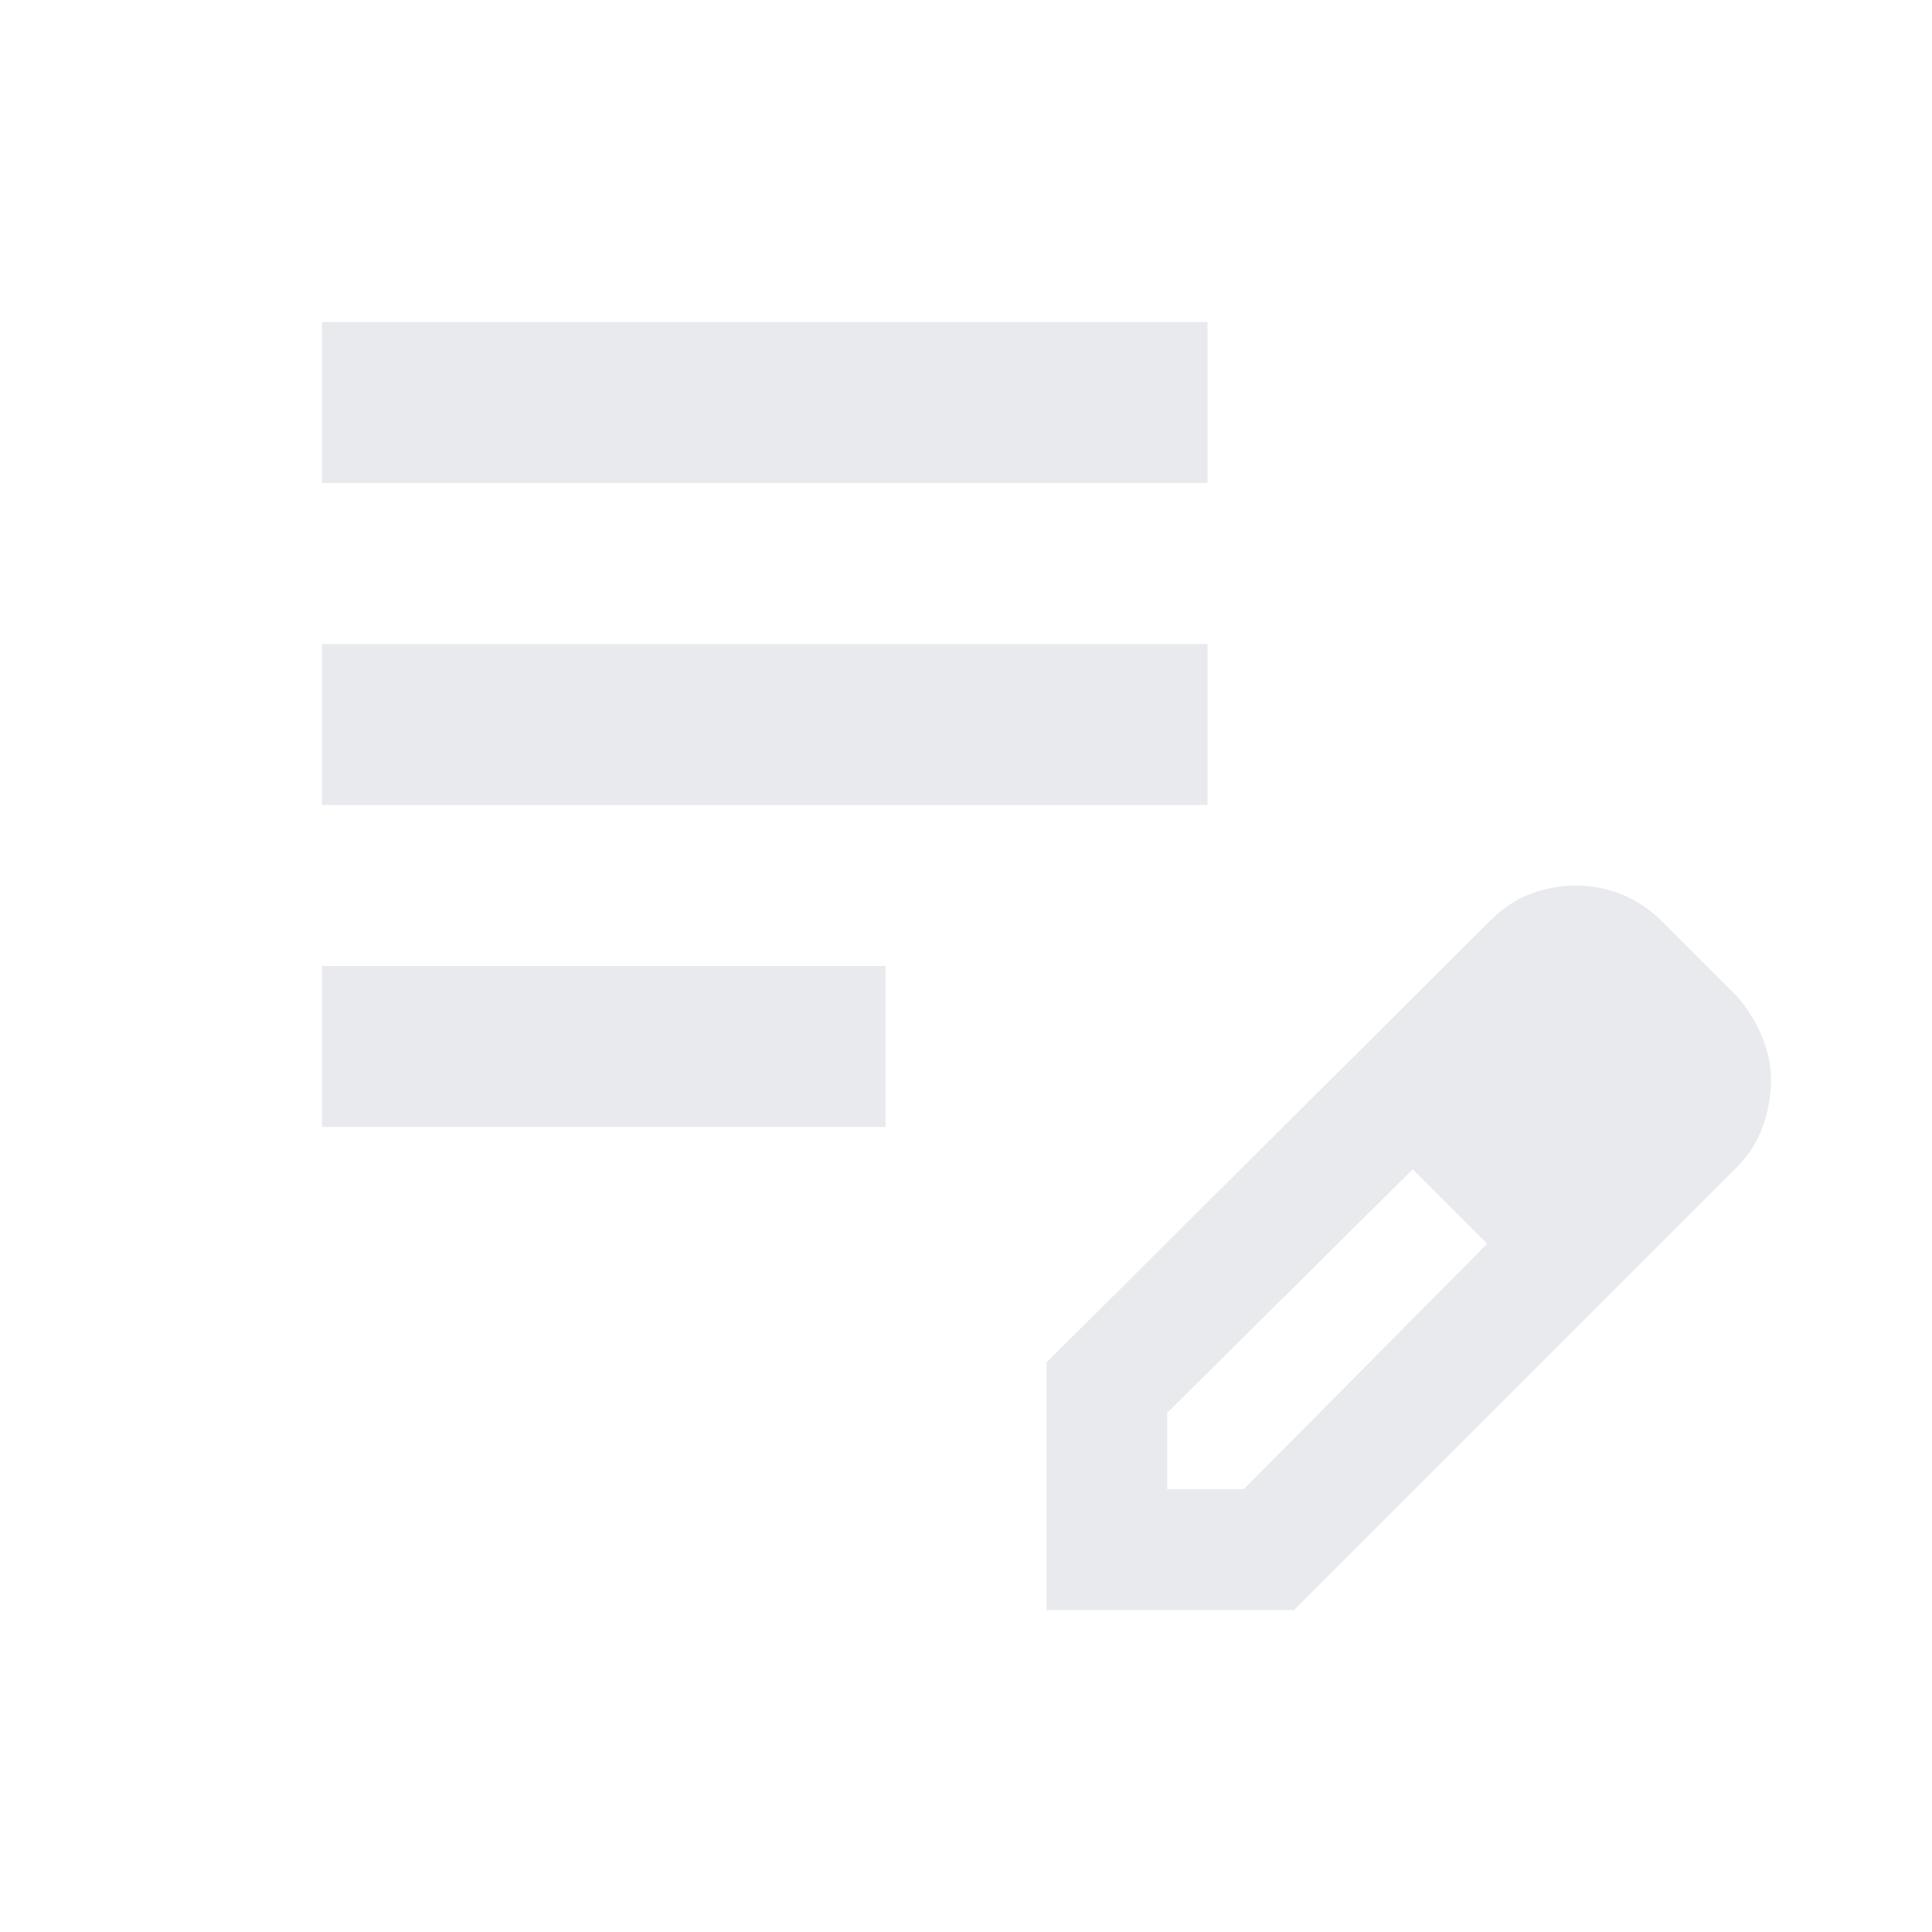
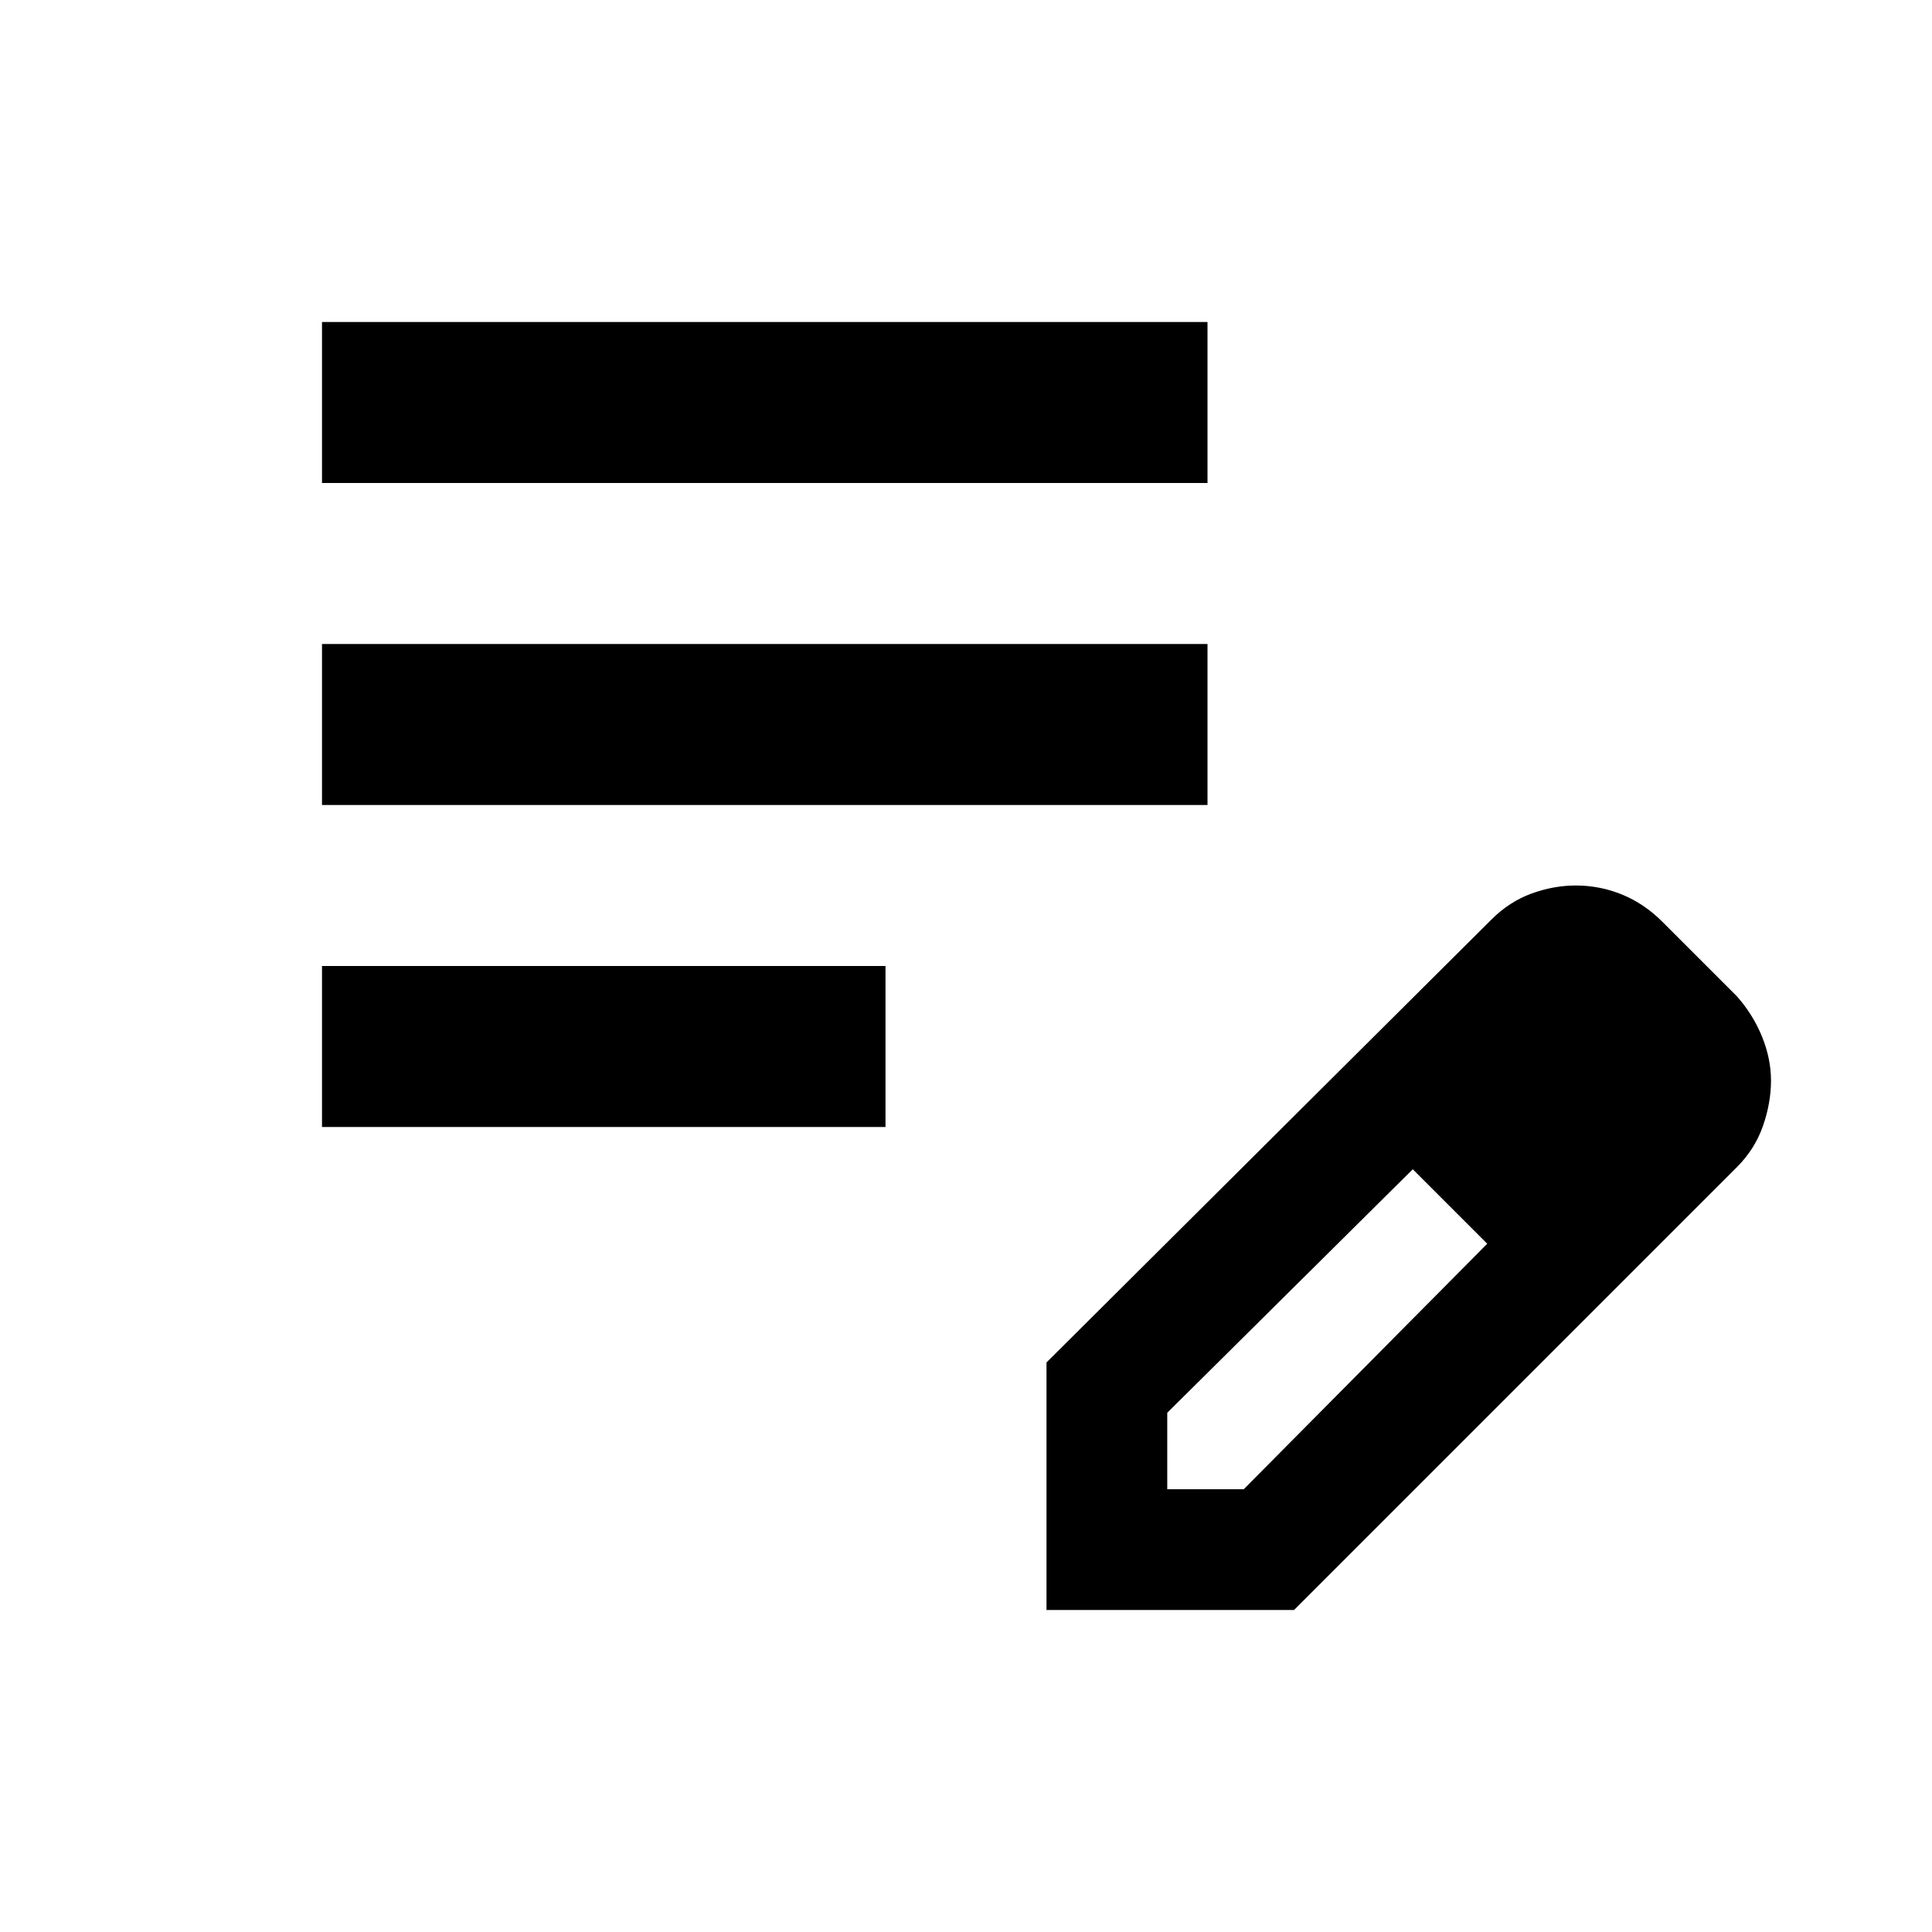
- <svg xmlns="http://www.w3.org/2000/svg" height="24px" viewBox="0 -960 960 960" width="24px" fill="#e8eaed">
+ <svg xmlns="http://www.w3.org/2000/svg" height="24px" viewBox="0 -960 960 960" width="24px" fill="black">
  <path d="M160-400v-80h280v80H160Zm0-160v-80h440v80H160Zm0-160v-80h440v80H160Zm360 560v-123l221-220q9-9 20-13t22-4q12 0 23 4.5t20 13.5l37 37q8 9 12.5 20t4.5 22q0 11-4 22.5T863-380L643-160H520Zm300-263-37-37 37 37ZM580-220h38l121-122-18-19-19-18-122 121v38Zm141-141-19-18 37 37-18-19Z" />
</svg>
